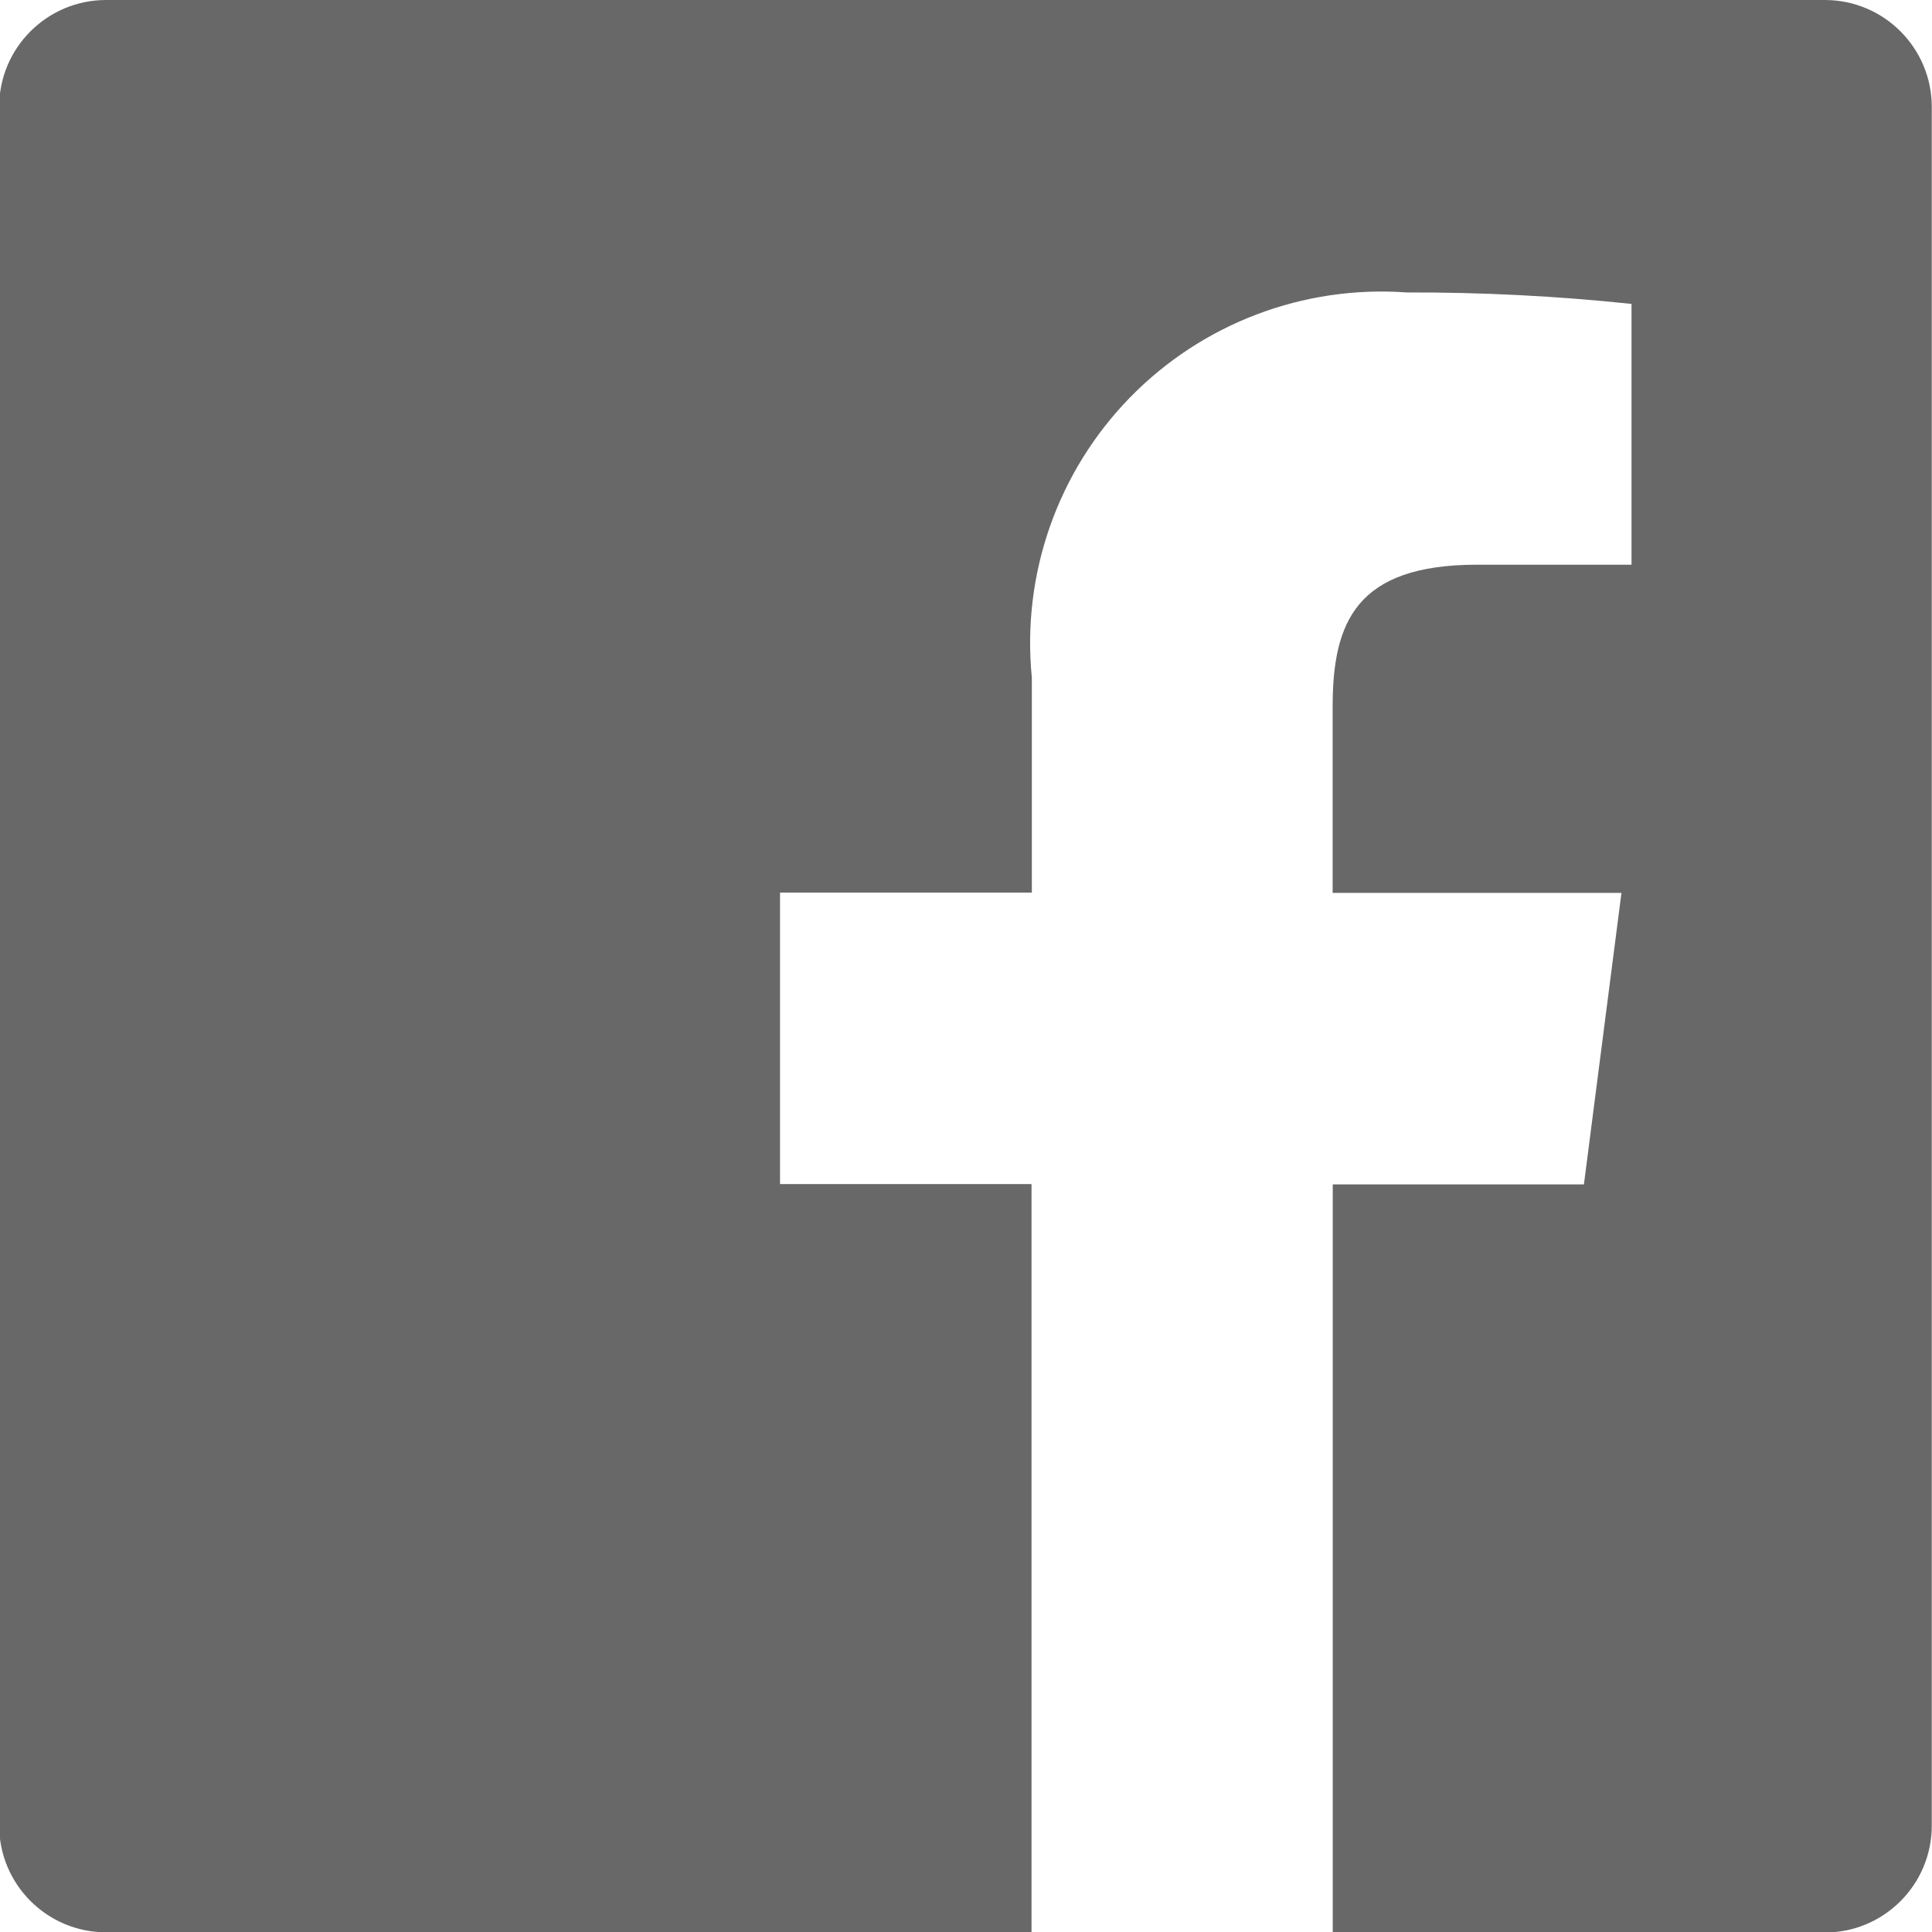
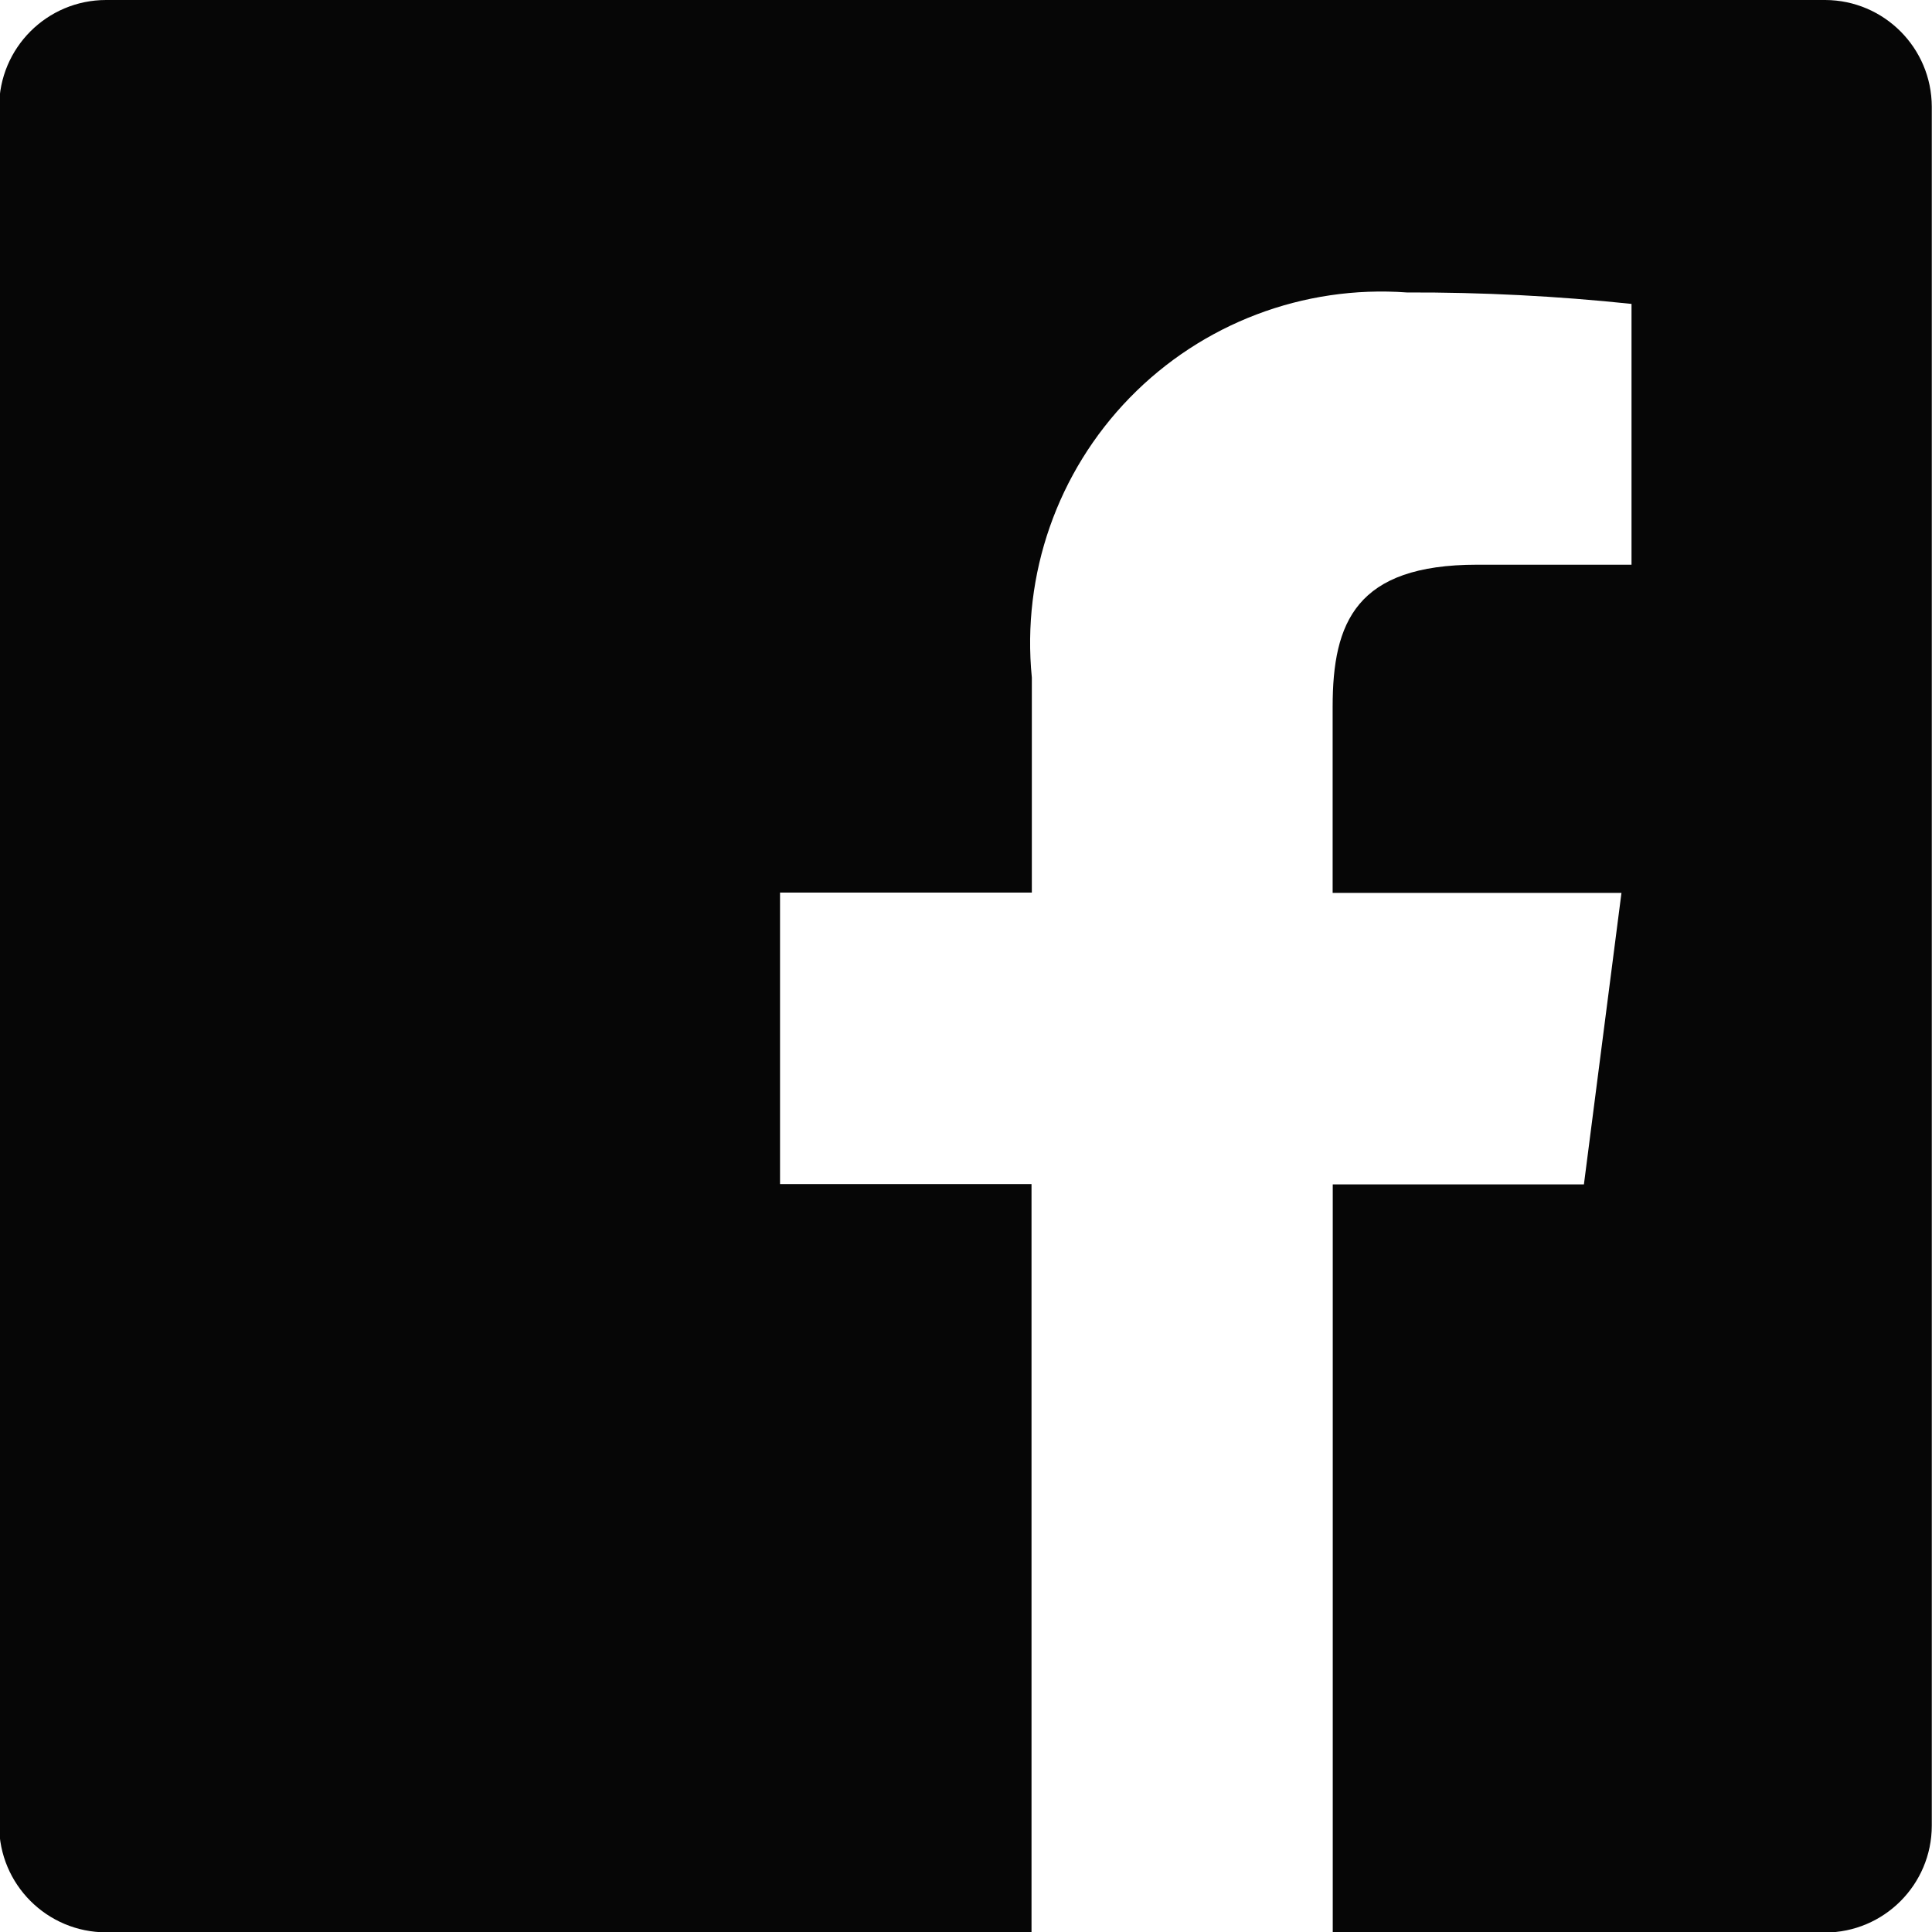
<svg xmlns="http://www.w3.org/2000/svg" width="18.061" height="18.061" viewBox="0 0 18.061 18.061">
-   <path id="Path_36" data-name="Path 36" d="M415.272,285.146H399.2a1,1,0,0,0-1,1V302.21a1,1,0,0,0,1,1h8.651v-6.995H405.5v-2.725h2.354v-2.01a3.284,3.284,0,0,1,3.506-3.6,19.4,19.4,0,0,1,2.1.107v2.438h-1.443c-1.132,0-1.351.538-1.351,1.327v1.741h2.7l-.351,2.725h-2.348v6.994h4.6a1,1,0,0,0,1-1V286.143A1,1,0,0,0,415.272,285.146Z" transform="translate(-398.208 -285.146)" fill="#686868" />
+   <path id="Path_36" data-name="Path 36" d="M415.272,285.146H399.2a1,1,0,0,0-1,1V302.21a1,1,0,0,0,1,1h8.651v-6.995H405.5v-2.725h2.354v-2.01a3.284,3.284,0,0,1,3.506-3.6,19.4,19.4,0,0,1,2.1.107v2.438h-1.443c-1.132,0-1.351.538-1.351,1.327v1.741h2.7l-.351,2.725h-2.348v6.994h4.6a1,1,0,0,0,1-1V286.143A1,1,0,0,0,415.272,285.146Z" transform="translate(-398.208 -285.146)" fill="#060606" />
</svg>
